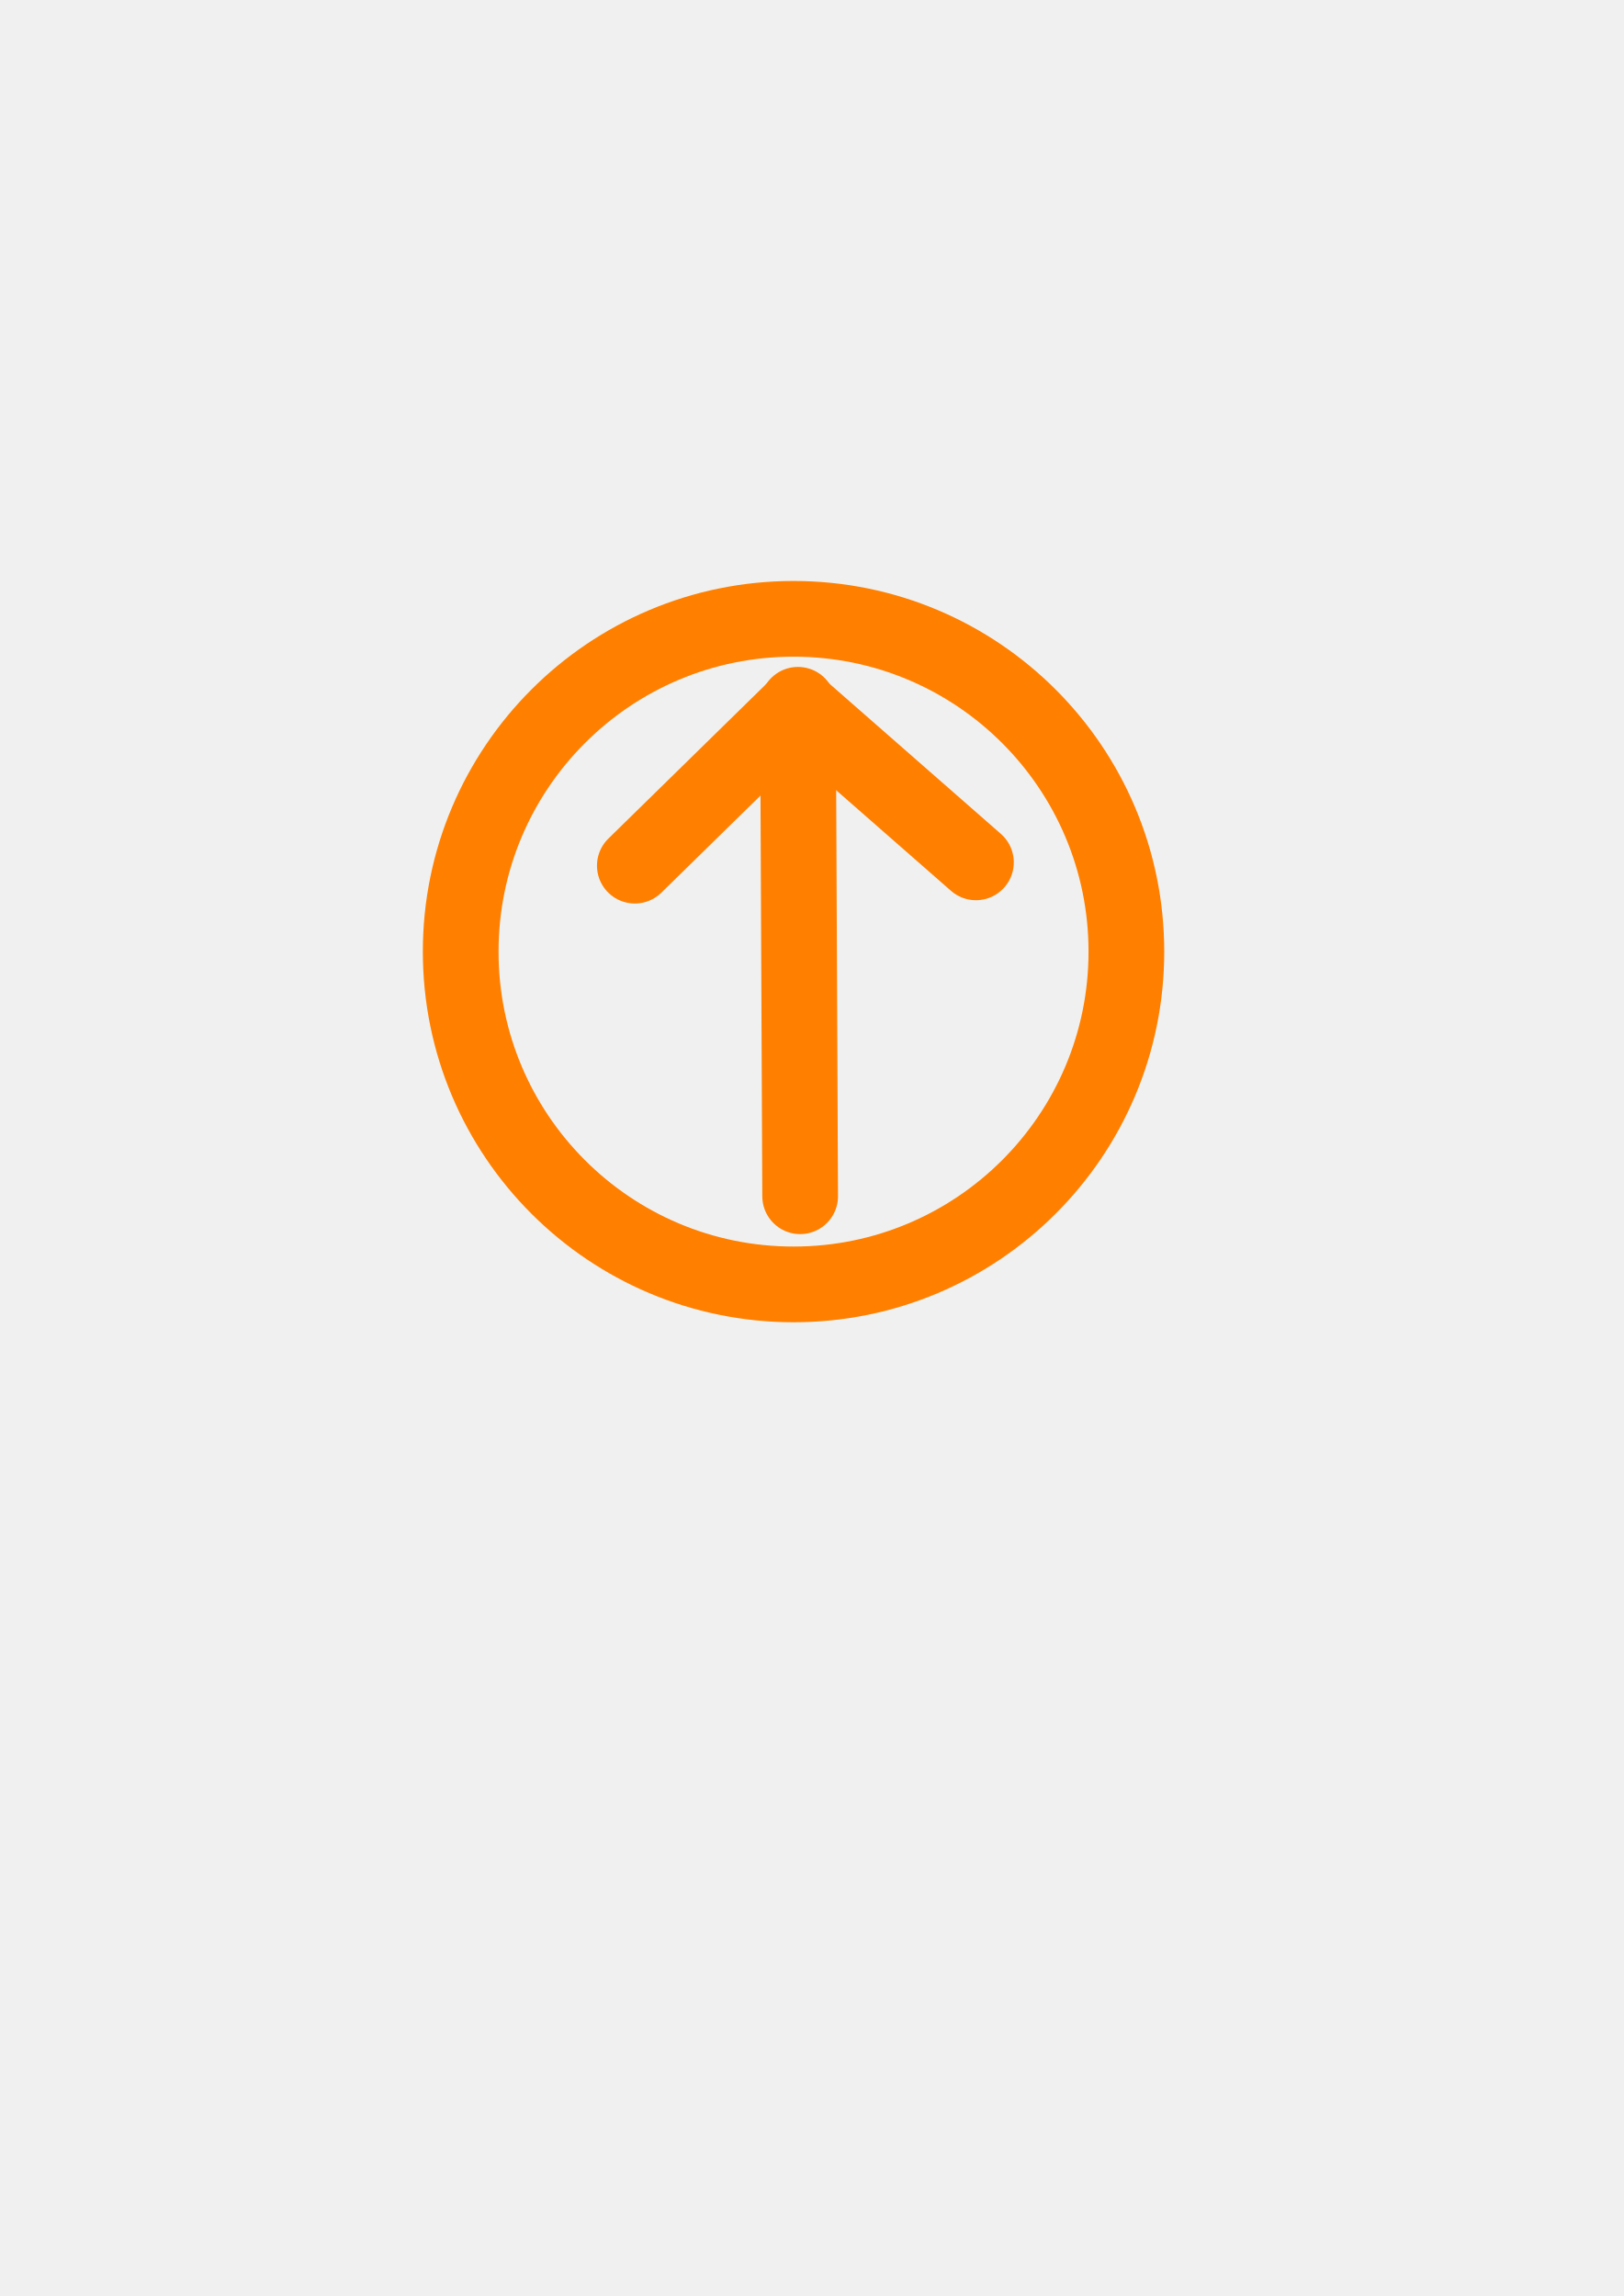
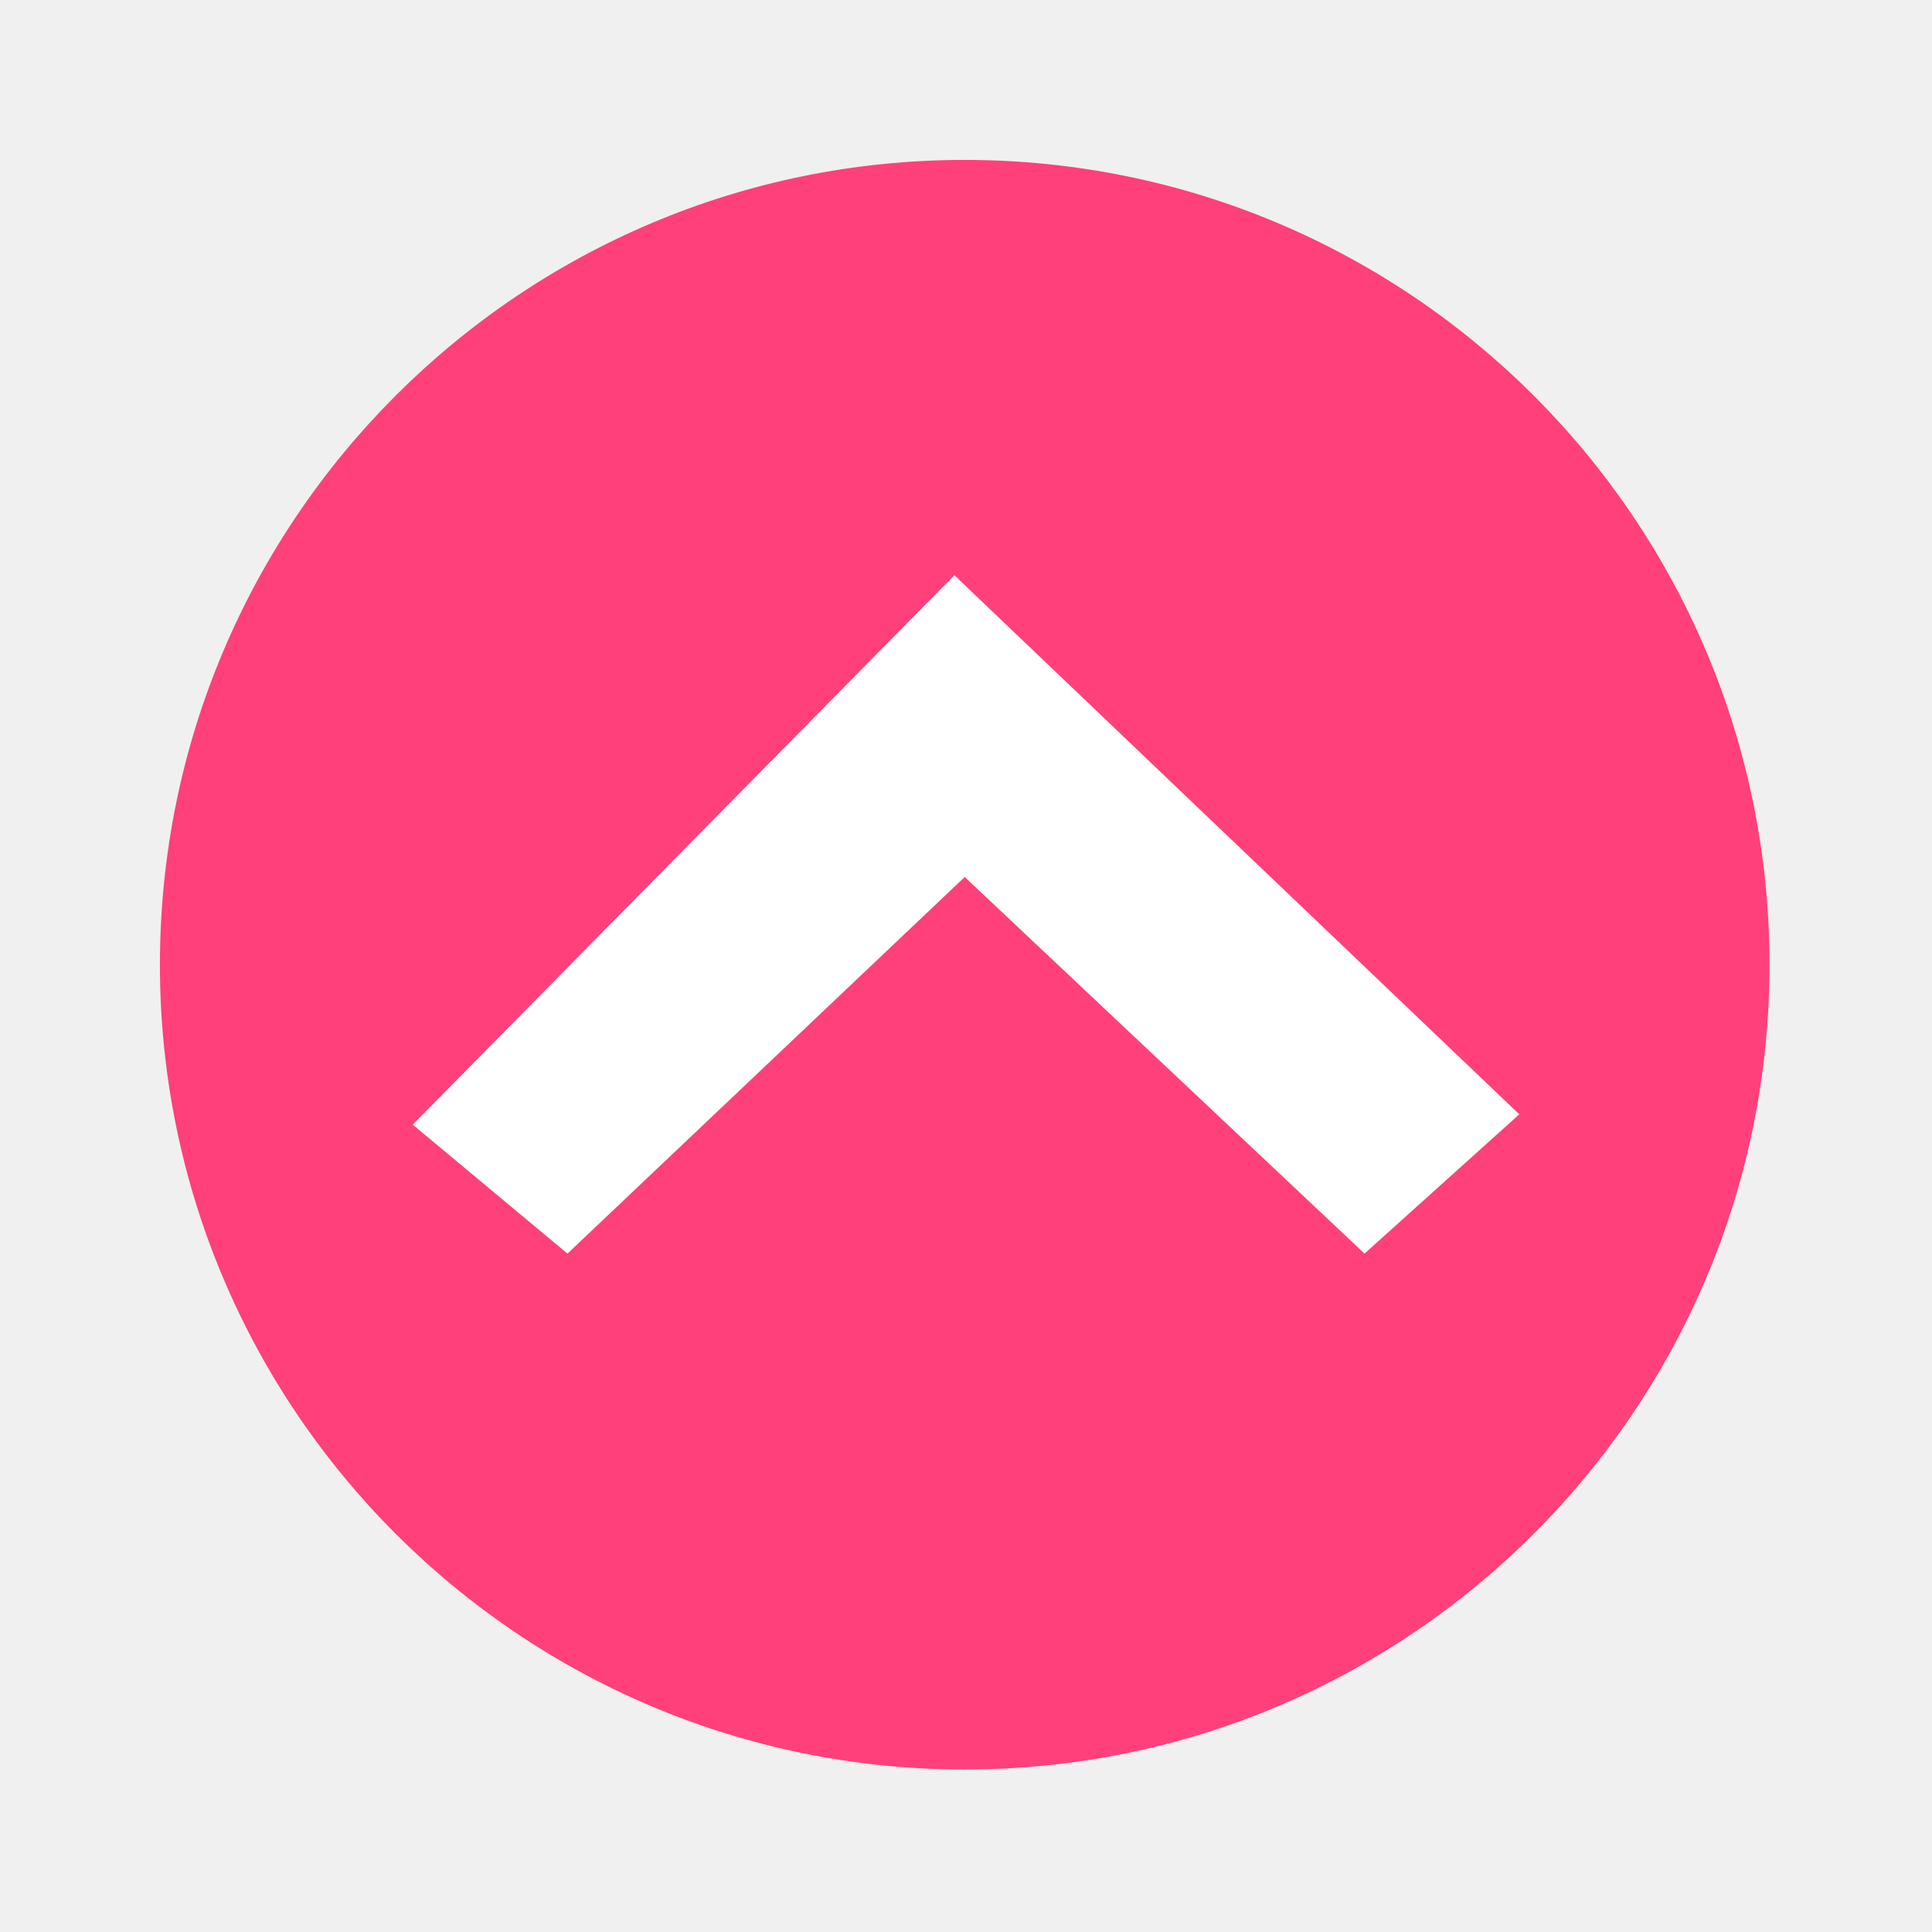
- <svg xmlns="http://www.w3.org/2000/svg" width="210mm" height="297mm" viewBox="0 0 744.094 1052.362" id="svg2" version="1.1">
-   <defs id="defs4" />
-   <g id="layer1">
-     <circle style="fill:none;fill-opacity:1;stroke:#ff8000;stroke-opacity:1;stroke-width:34.7;stroke-miterlimit:4;stroke-dasharray:none;stroke-linecap:round" id="path4142" cx="363.655" cy="436.169" r="152.533" />
-     <path style="fill:none;fill-rule:evenodd;stroke:#ff8000;stroke-width:34.7;stroke-linecap:round;stroke-linejoin:miter;stroke-opacity:1;stroke-miterlimit:4;stroke-dasharray:none" d="M 366.685,548.296 365.675,323.032" id="path5588" />
-     <path style="fill:none;fill-rule:evenodd;stroke:#ff8000;stroke-width:34.7;stroke-linecap:round;stroke-linejoin:miter;stroke-opacity:1;stroke-miterlimit:4;stroke-dasharray:none" d="M 447.245,395.258 365.675,323.79" id="path5590" />
-     <path style="fill:none;fill-rule:evenodd;stroke:#ff8000;stroke-width:34.7;stroke-linecap:round;stroke-linejoin:miter;stroke-opacity:1;stroke-miterlimit:4;stroke-dasharray:none" d="m 290.924,396.773 74.499,-72.984" id="path5592" />
+ <svg xmlns="http://www.w3.org/2000/svg" version="1.1" id="Layer_1" x="0px" y="0px" viewBox="0 0 74.9 74.9" style="enable-background:new 0 0 74.9 74.9;" xml:space="preserve">
+   <style type="text/css">
+ 	.st0{fill:#00E6FF;}
+ 	.st1{fill:#FFE900;}
+ 	.st2{fill:#FF407A;}
+ 	.st3{fill:#FFFFFF;}
+ 	.st4{fill:#009D47;}
+ 	.st5{fill:#D9AF90;}
+ 	.st6{fill:#0D9F55;}
+ 	.st7{fill:#028B49;}
+ </style>
+   <g>
+     <circle class="st2" cx="37.4" cy="37.4" r="31.2" />
+     <polygon class="st3" points="22,48.6 16,43.6 37,22.3 58.9,43.2 52.9,48.6 37.4,34  " />
  </g>
</svg>
